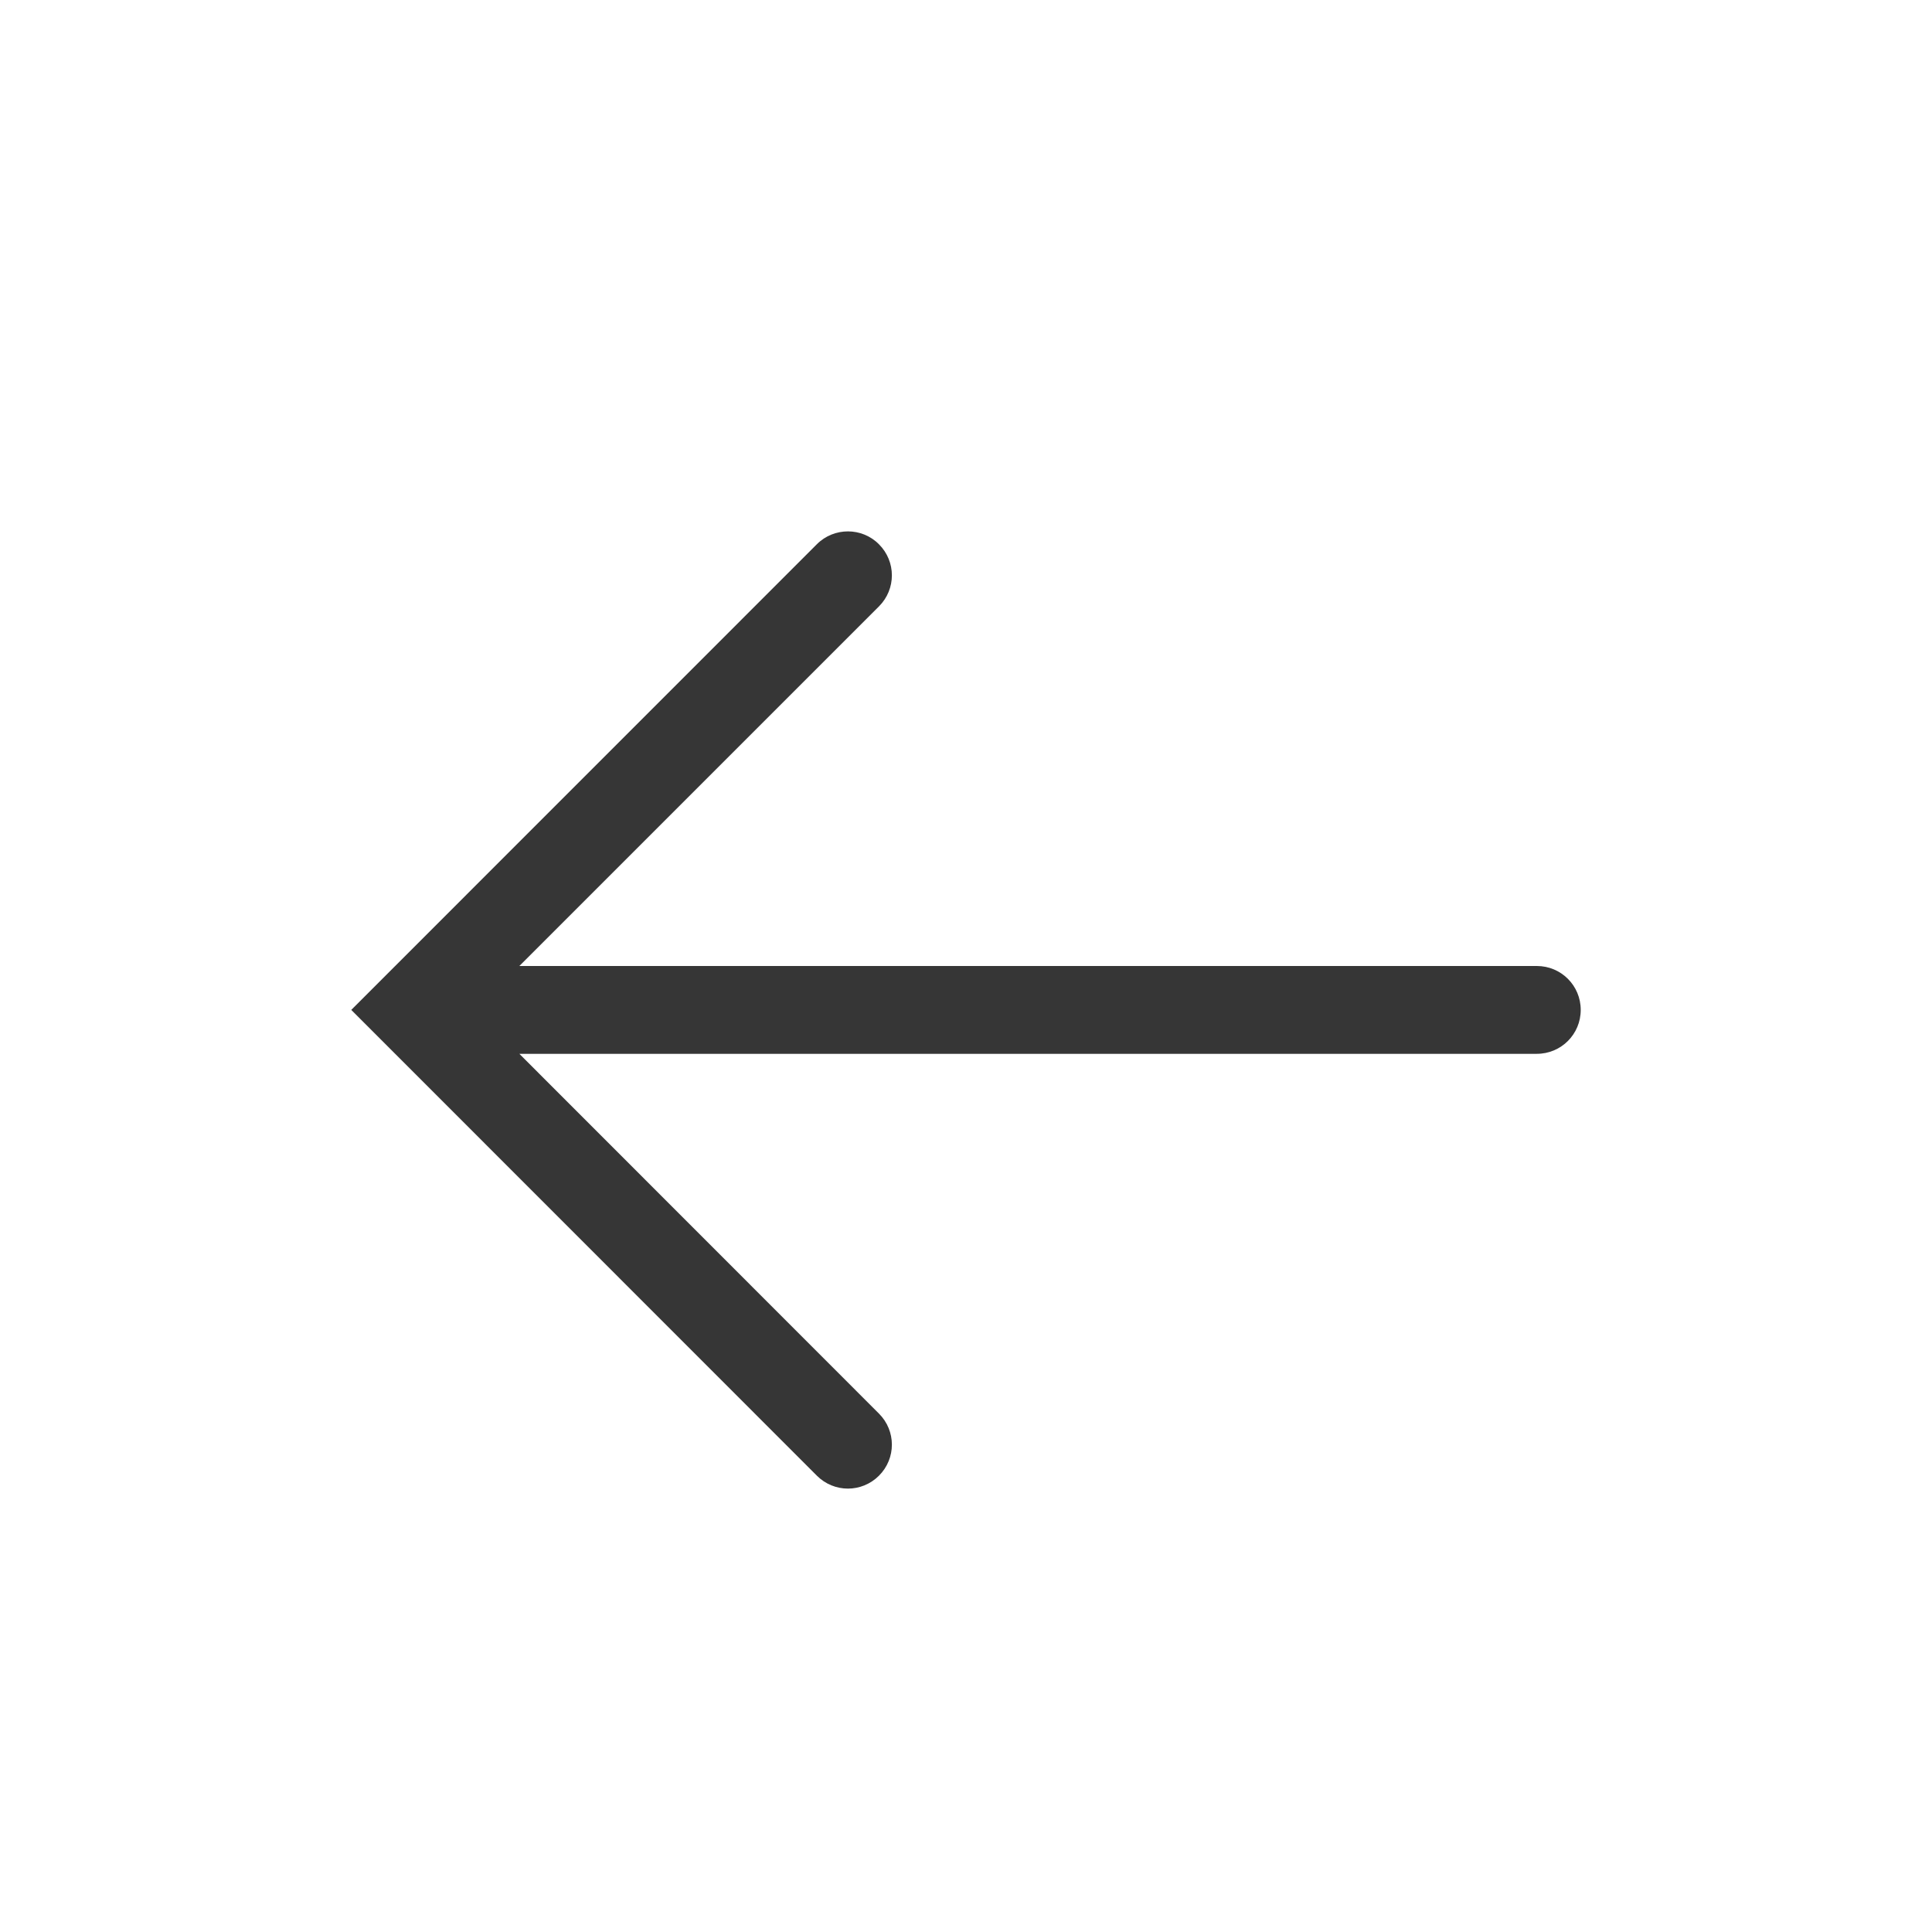
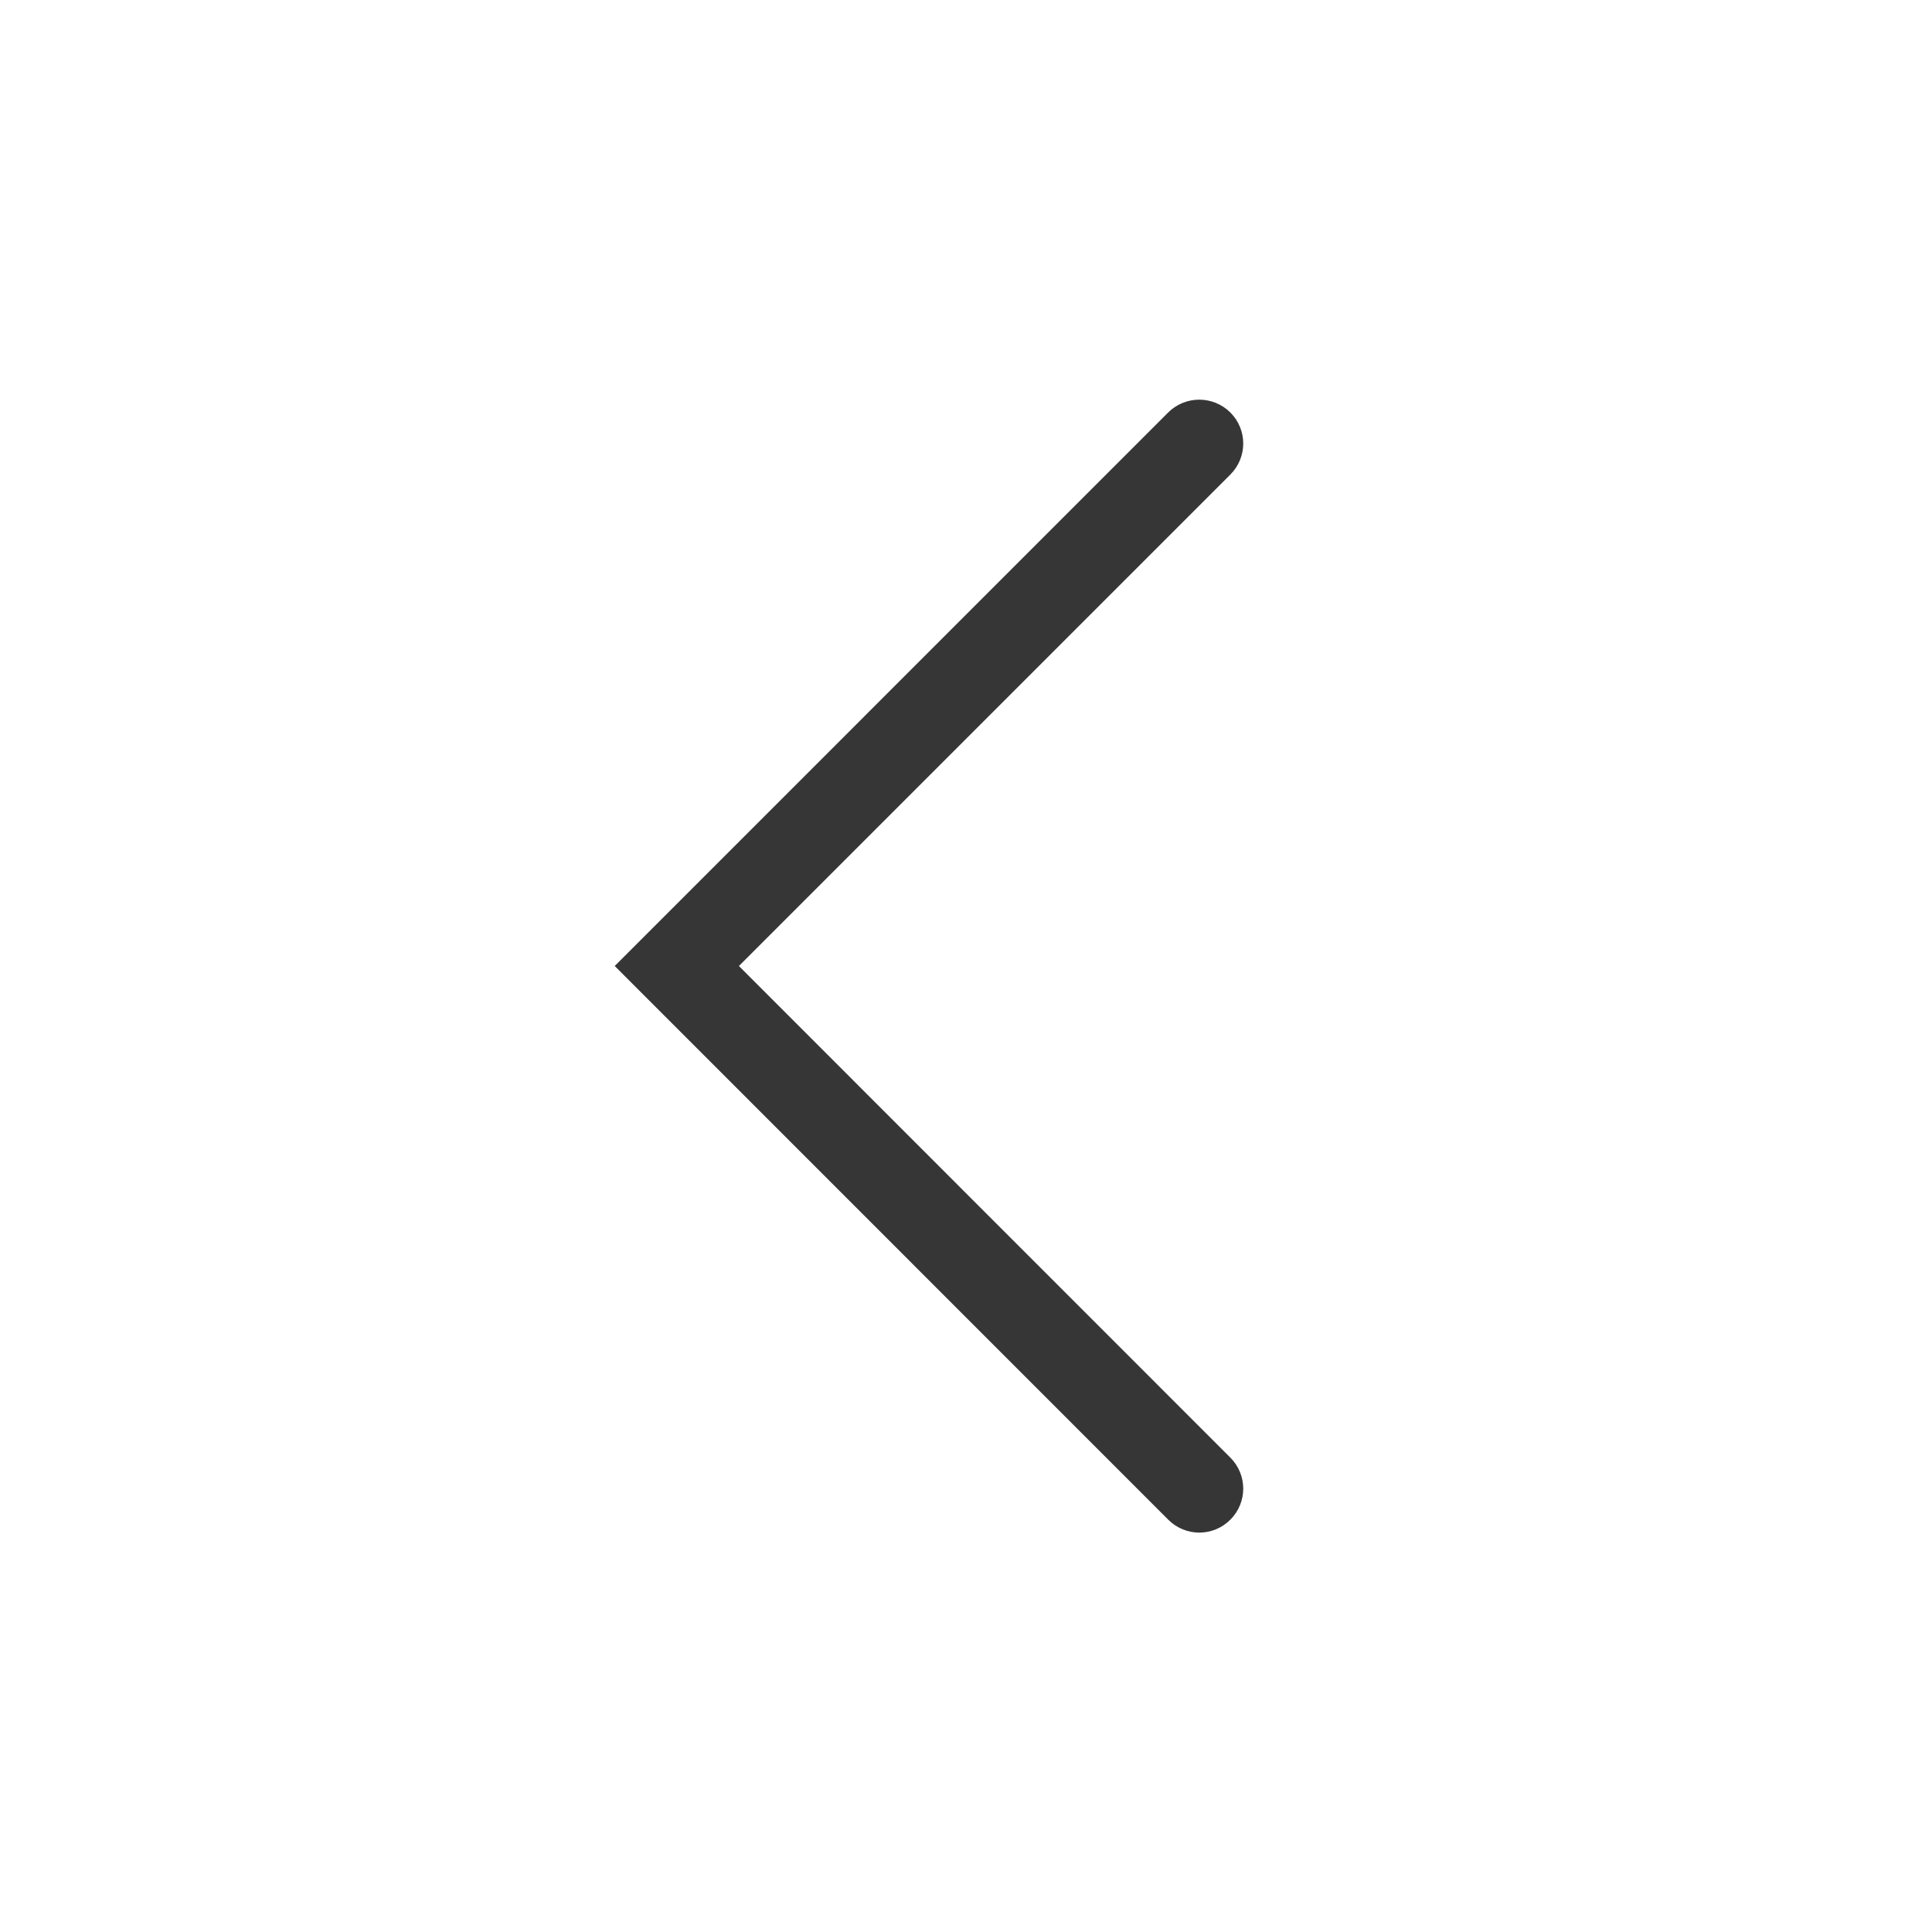
<svg xmlns="http://www.w3.org/2000/svg" width="22" height="22" viewBox="0 0 22 22" version="1.1" id="svg5">
  <defs id="defs2">
    <style id="current-color-scheme" type="text/css">
      .ColorScheme-Text { color:#363636; }
    </style>
  </defs>
-   <path d="m 9.656,6.051 c -0.128,0 -0.256,0.048 -0.354,0.146 L 4,11.5 9.302,16.804 c 0.196,0.196 0.511,0.196 0.707,0 0.196,-0.196 0.196,-0.511 0,-0.707 L 5.914,12 H 17.5 c 0.277,0 0.5,-0.223 0.5,-0.5 0,-0.277 -0.223,-0.5 -0.5,-0.5 H 5.914 l 4.095,-4.095 c 0.196,-0.196 0.196,-0.511 0,-0.707 C 9.912,6.1 9.784,6.051 9.656,6.051 Z" style="fill:currentColor;stroke-width:2;stroke-linecap:round;stroke-linejoin:round" class="ColorScheme-Text" id="path510" />
+   <path id="path510" style="fill:currentColor;stroke-width:2;stroke-linecap:round;stroke-linejoin:round" class="ColorScheme-Text" d="m 13.656,4.551 c -0.128,-6e-7 -0.256,0.049 -0.354,0.146 L 7,11 l 6.303,6.305 c 0.196,0.196 0.511,0.196 0.707,0 0.196,-0.196 0.196,-0.511 0,-0.707 -1.866,-1.865 -3.73,-3.732 -5.596,-5.598 l 5.596,-5.596 c 0.196,-0.196 0.196,-0.511 0,-0.707 C 13.912,4.6 13.784,4.551 13.656,4.551 Z" />
</svg>
